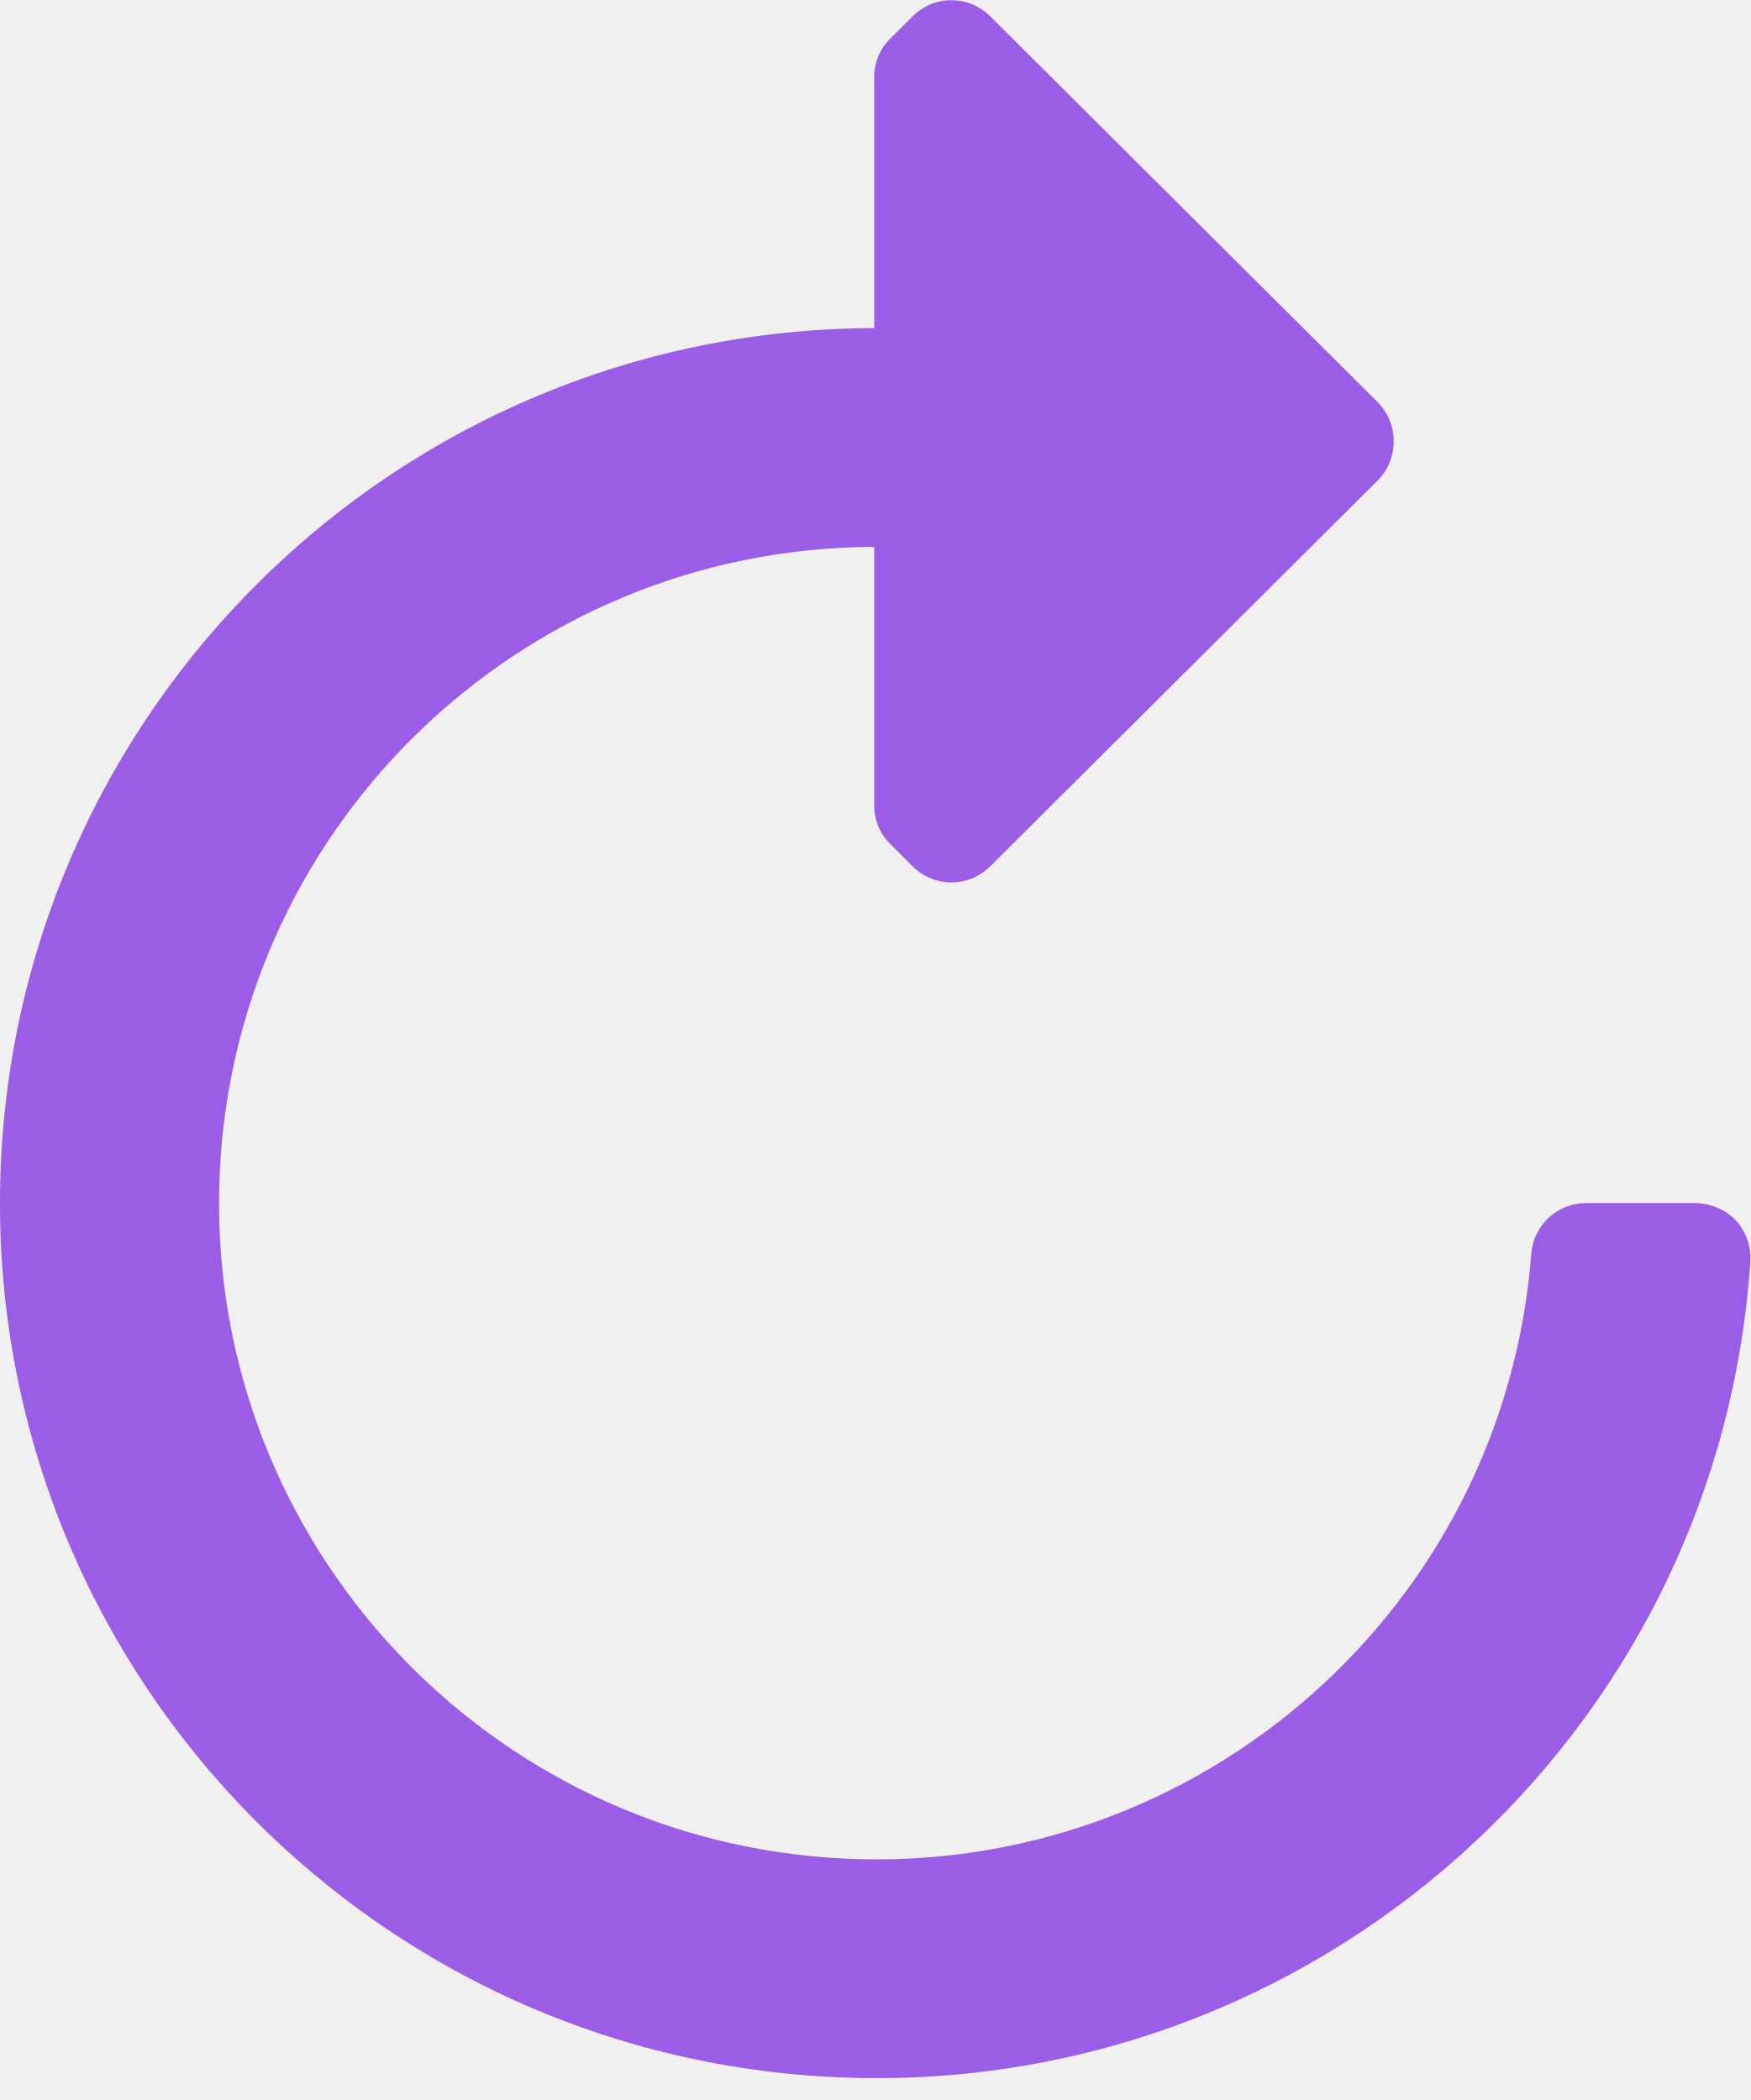
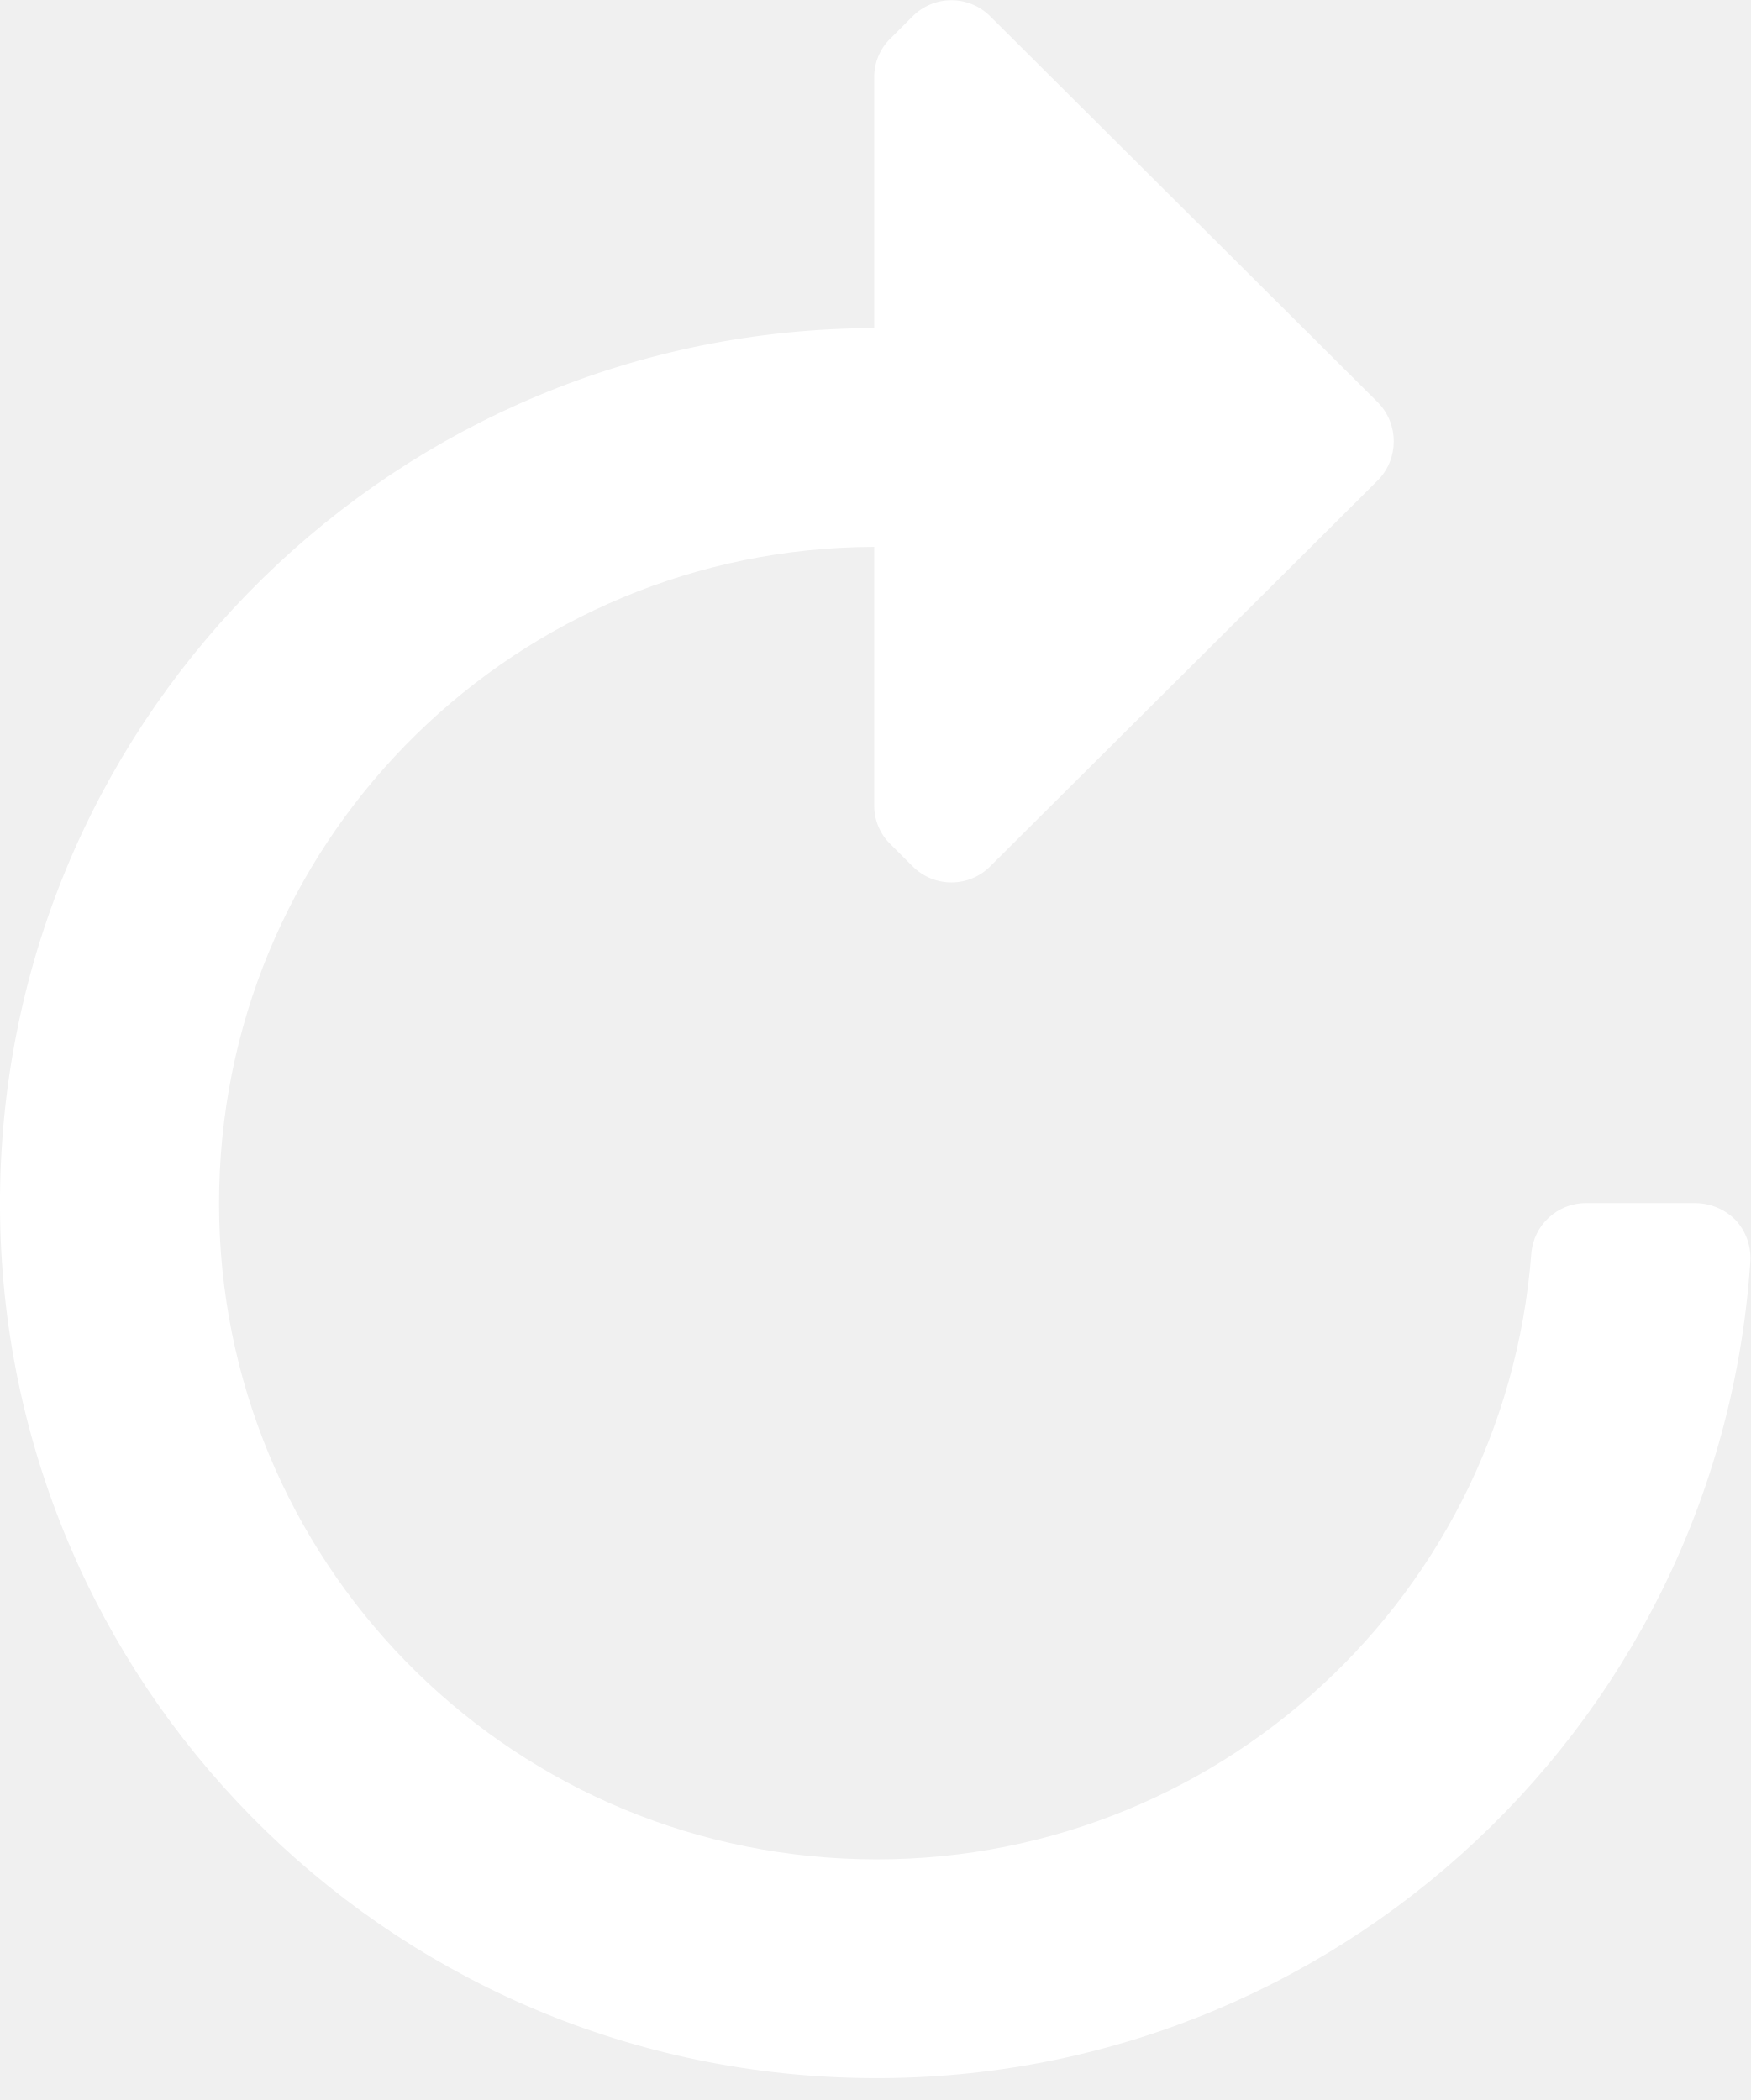
<svg xmlns="http://www.w3.org/2000/svg" width="40" height="48" viewBox="0 0 40 48" fill="none">
-   <path d="M19.977 7.5V1.775C19.972 1.436 20.108 1.11 20.352 0.875L20.853 0.375C21.088 0.138 21.408 0.005 21.741 0.005C22.075 0.005 22.395 0.138 22.63 0.375L31.489 9.2C31.969 9.695 31.969 10.481 31.489 10.975L22.63 19.8C22.395 20.037 22.075 20.17 21.741 20.17C21.408 20.17 21.088 20.037 20.853 19.8L20.352 19.3C20.108 19.065 19.972 18.739 19.977 18.4V12.5C11.839 12.524 5.202 19.019 5.01 27.146C4.818 35.273 11.141 42.073 19.268 42.481C27.395 42.889 34.369 36.755 34.993 28.65C35.045 27.999 35.59 27.498 36.244 27.5H38.747C39.097 27.504 39.43 27.648 39.673 27.9C39.9 28.153 40.017 28.486 39.998 28.825C39.277 39.669 30.02 47.953 19.151 47.481C8.282 47.009 -0.22 37.953 0.004 27.087C0.229 16.222 9.098 7.524 19.977 7.5Z" fill="#9B5DE5" />
+   <path d="M19.977 7.5V1.775C19.972 1.436 20.108 1.11 20.352 0.875L20.853 0.375C21.088 0.138 21.408 0.005 21.741 0.005C22.075 0.005 22.395 0.138 22.63 0.375L31.489 9.2C31.969 9.695 31.969 10.481 31.489 10.975L22.63 19.8C22.395 20.037 22.075 20.17 21.741 20.17C21.408 20.17 21.088 20.037 20.853 19.8L20.352 19.3C20.108 19.065 19.972 18.739 19.977 18.4V12.5C11.839 12.524 5.202 19.019 5.01 27.146C4.818 35.273 11.141 42.073 19.268 42.481C27.395 42.889 34.369 36.755 34.993 28.65C35.045 27.999 35.59 27.498 36.244 27.5H38.747C39.097 27.504 39.43 27.648 39.673 27.9C39.9 28.153 40.017 28.486 39.998 28.825C39.277 39.669 30.02 47.953 19.151 47.481C8.282 47.009 -0.22 37.953 0.004 27.087C0.229 16.222 9.098 7.524 19.977 7.5Z" fill="#fff" />
</svg>
